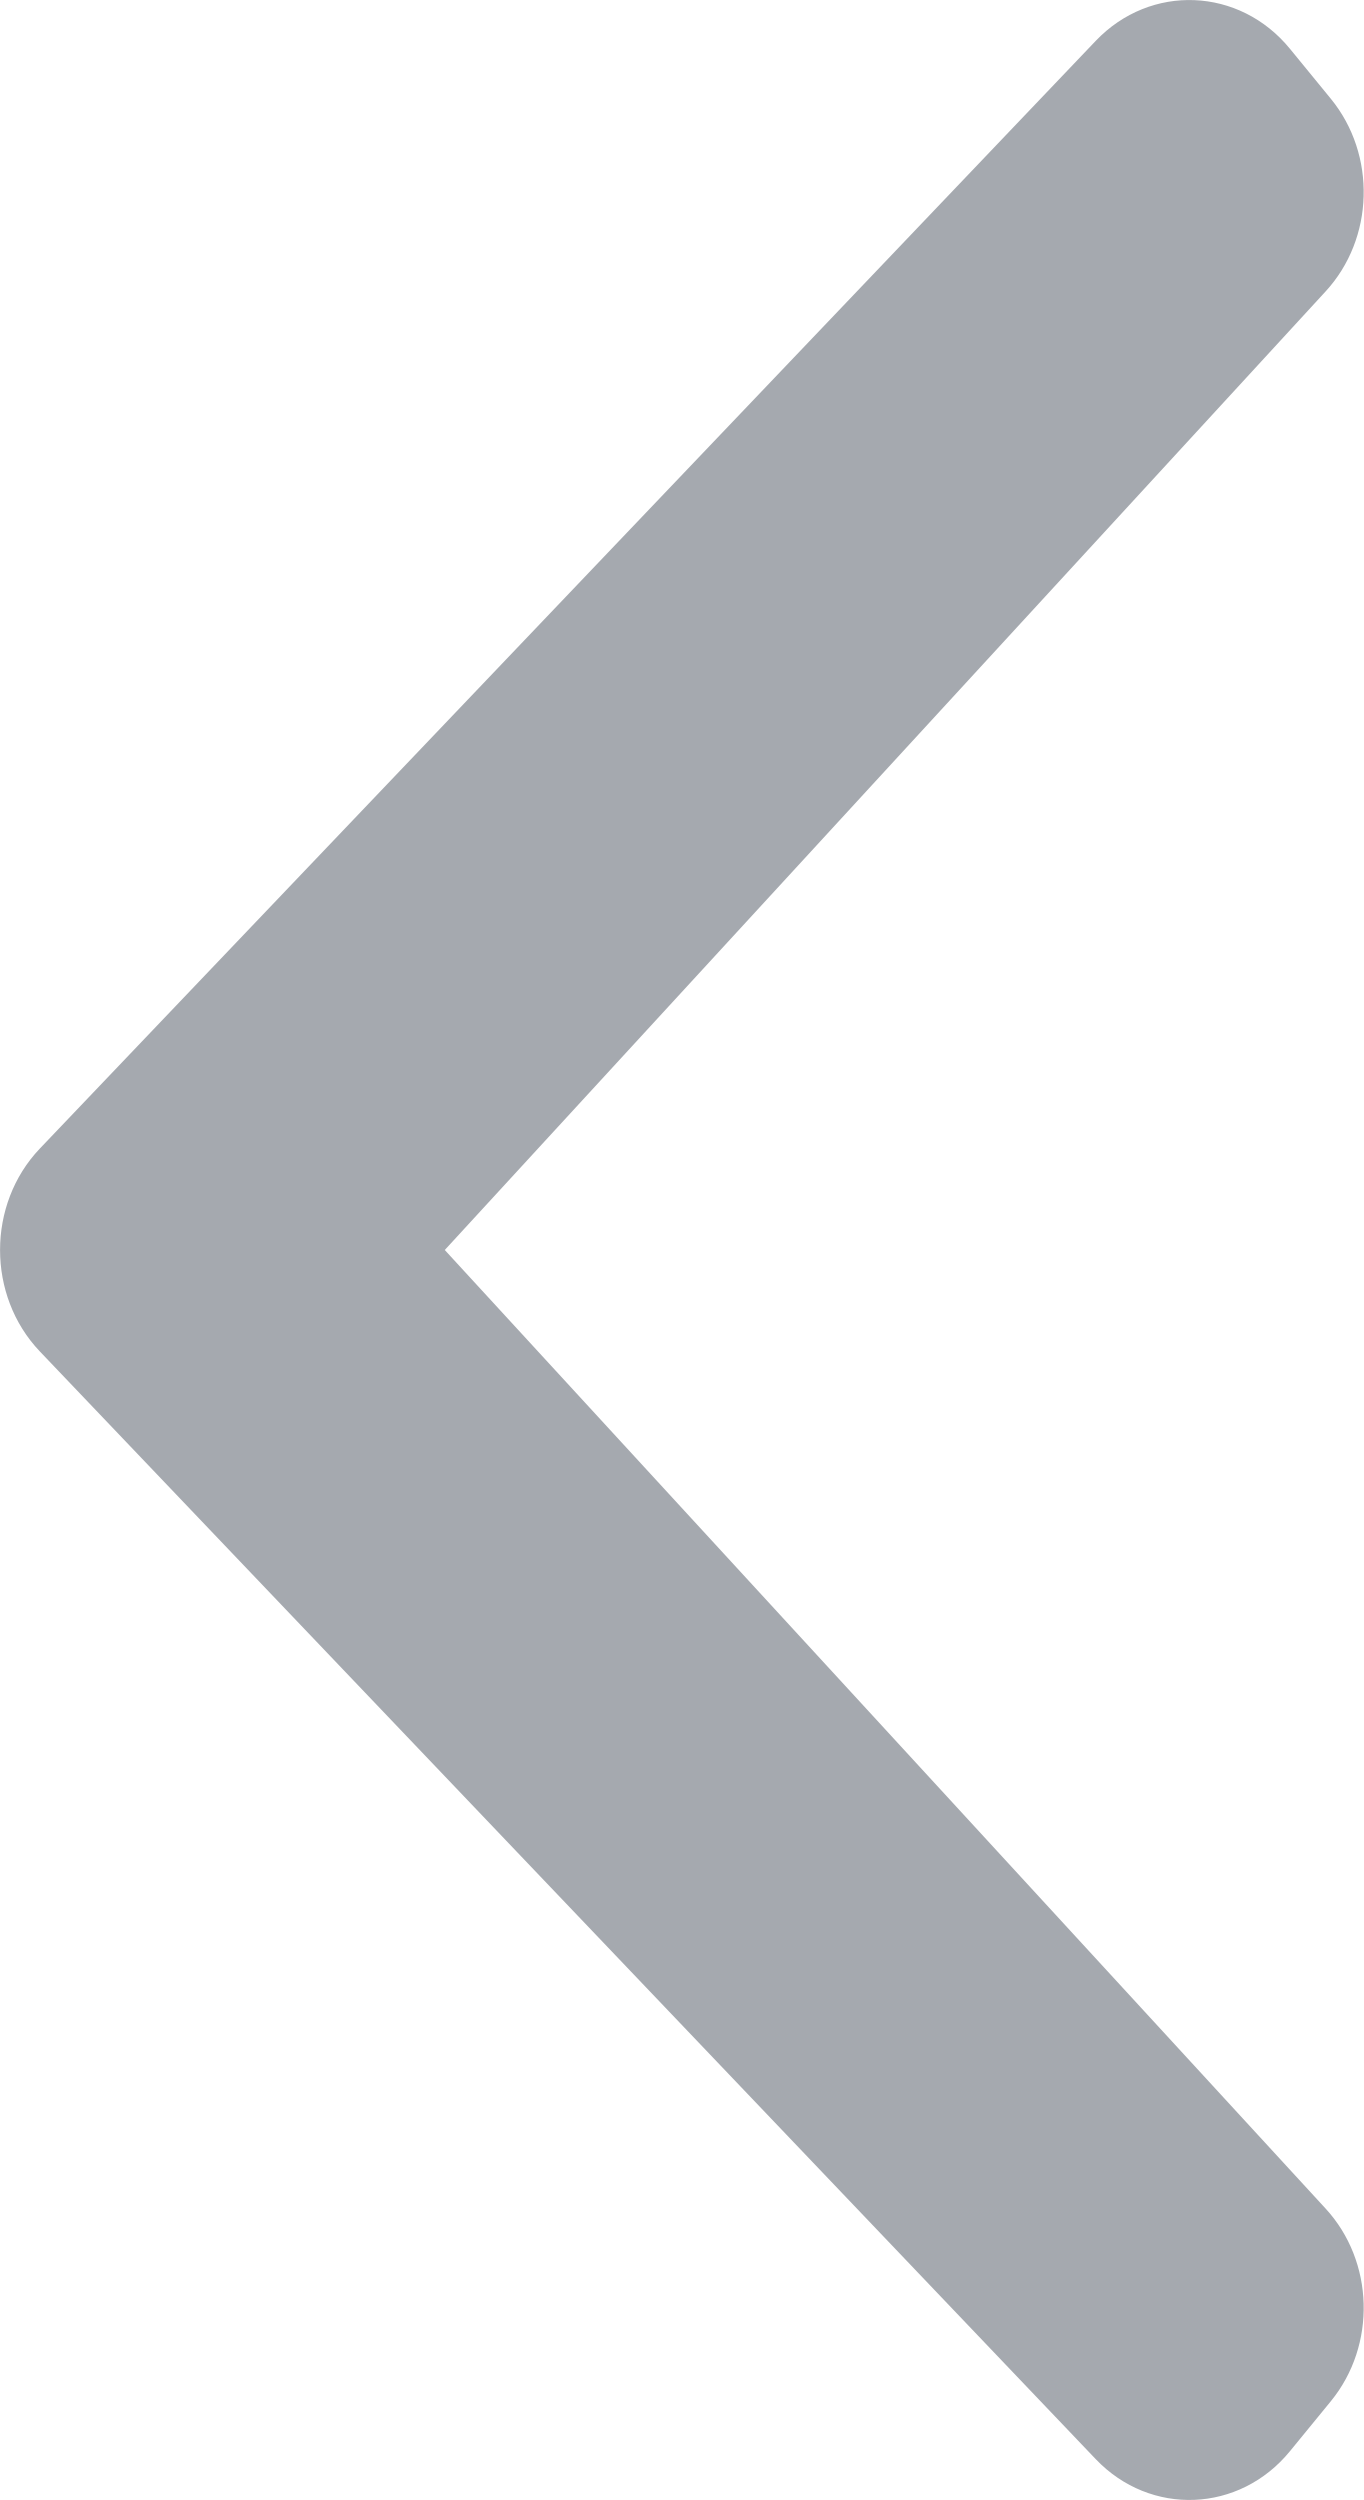
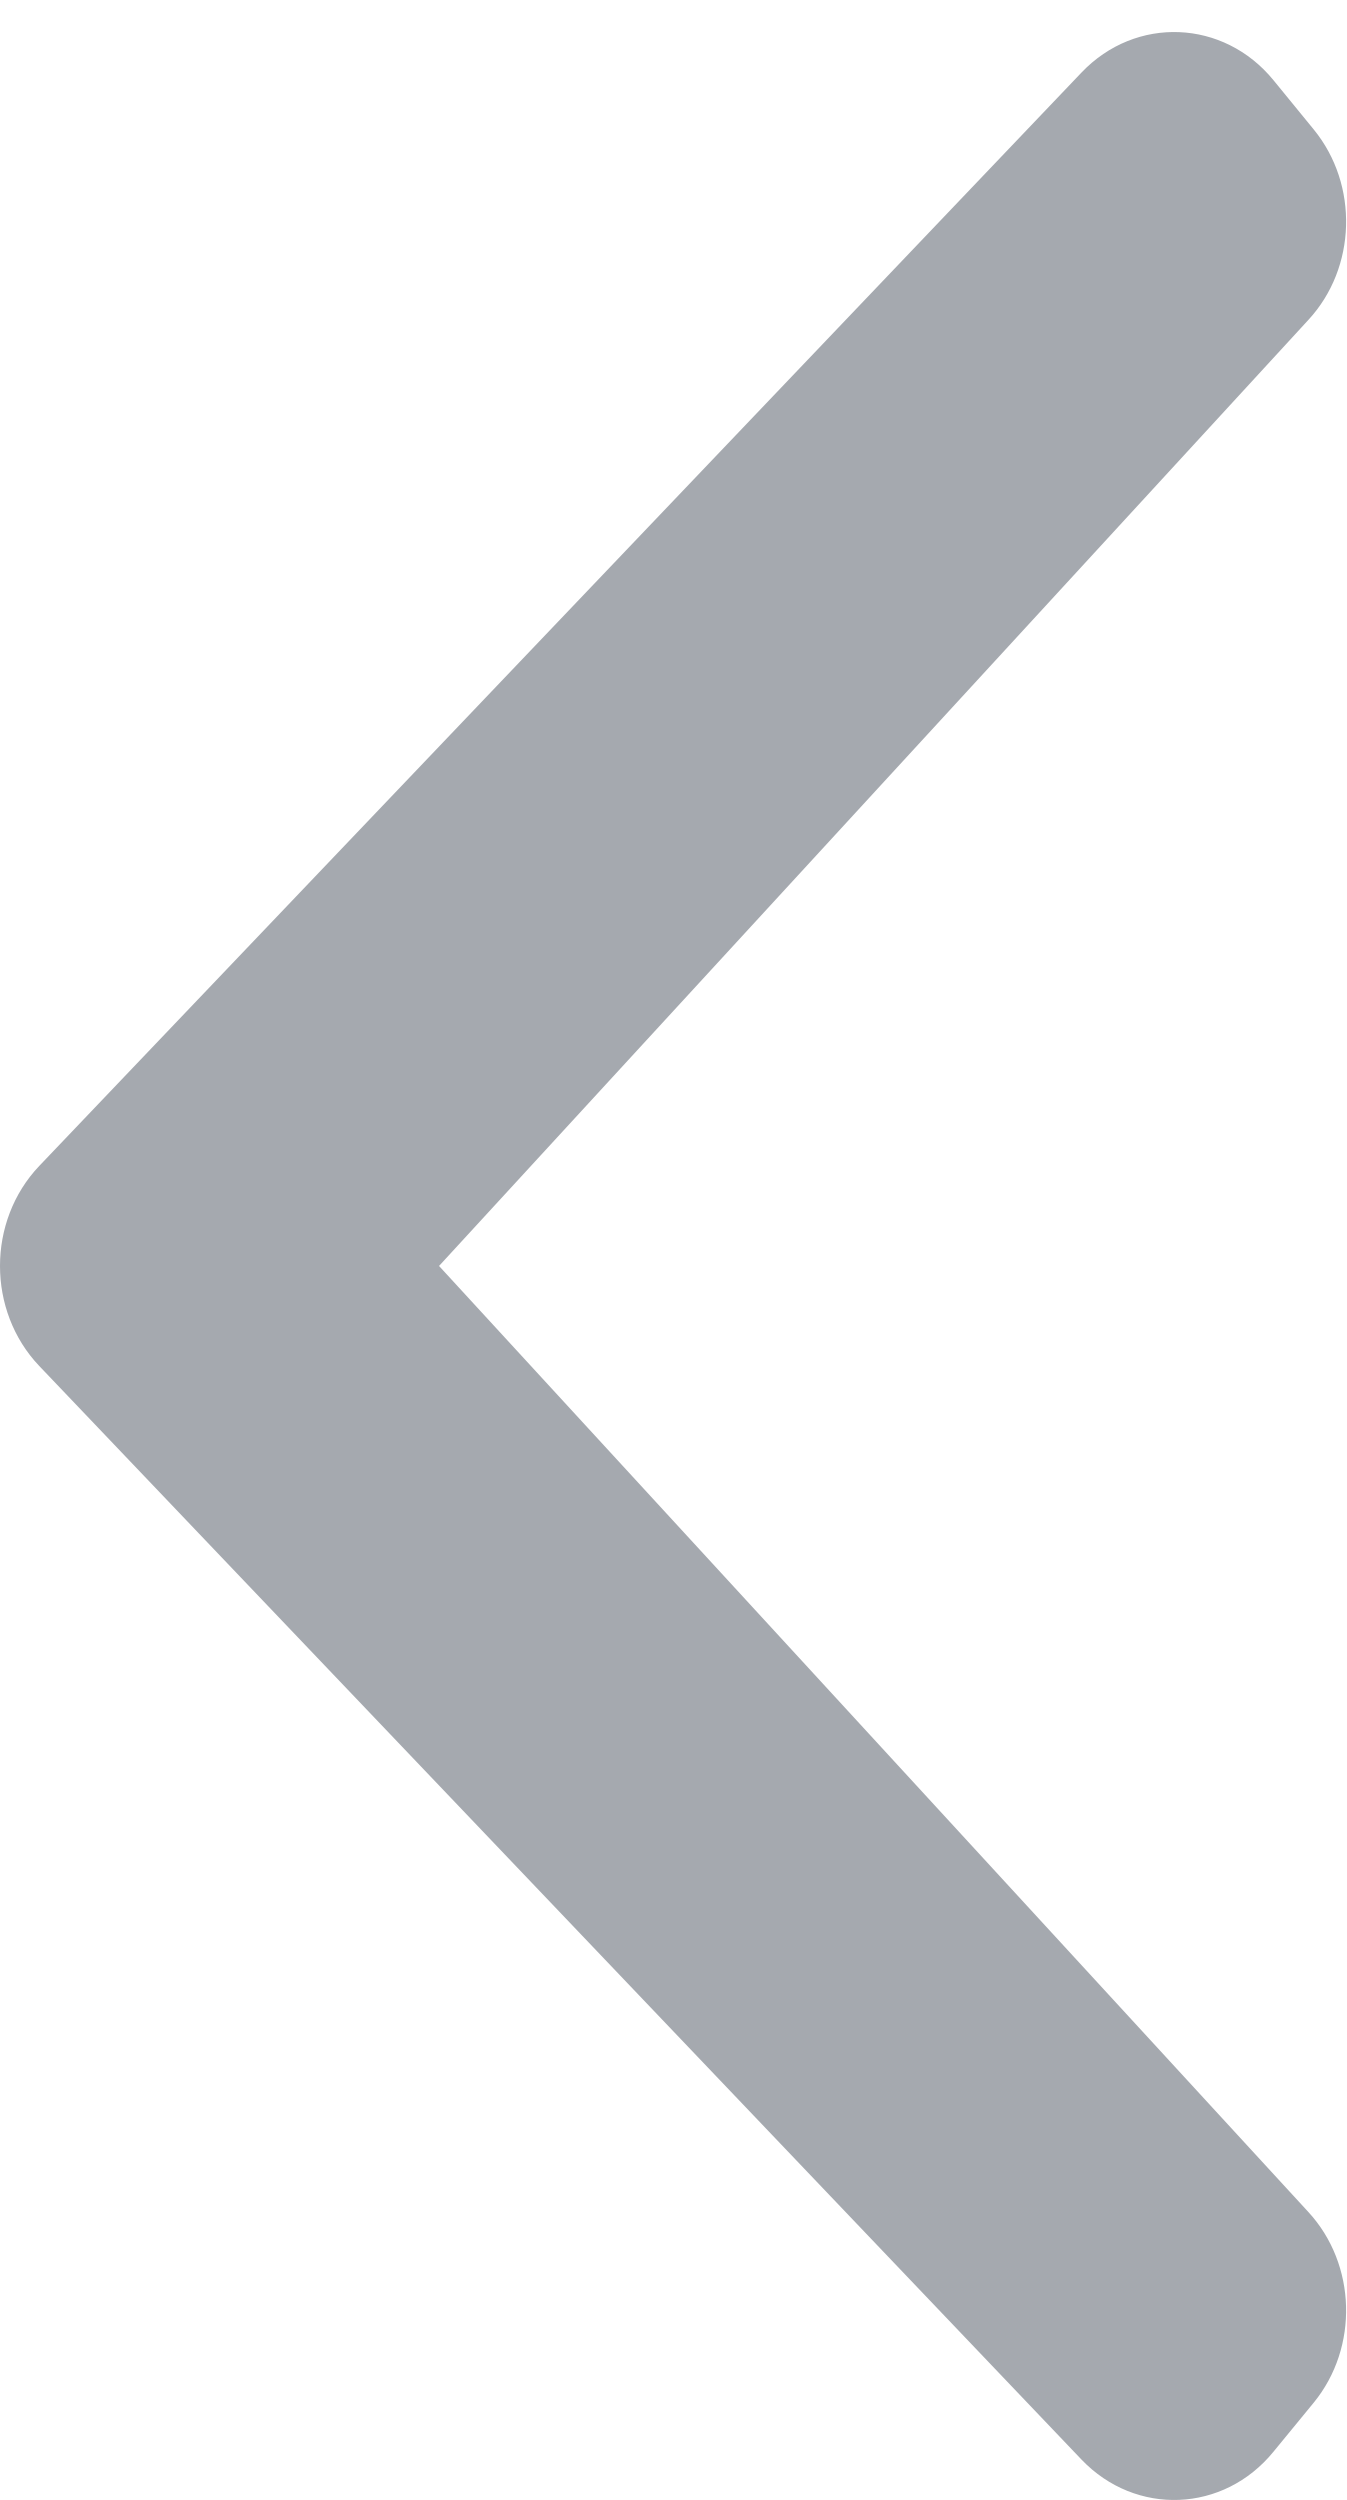
- <svg xmlns="http://www.w3.org/2000/svg" width="6" height="11" viewBox="0 0 6 11" fill="none">
-   <path d="M4.821 10.82C5.062 11.073 5.454 11.057 5.676 10.785L5.856 10.565C6.057 10.319 6.047 9.95 5.832 9.717L1.957 5.5L5.832 1.283C6.047 1.05 6.057 0.681 5.856 0.435L5.676 0.215C5.454 -0.057 5.062 -0.073 4.821 0.18L0.175 5.054C-0.058 5.299 -0.058 5.701 0.175 5.946L4.821 10.82Z" fill="#A5A9AF" />
+ <svg xmlns="http://www.w3.org/2000/svg" width="7" height="13" viewBox="0 0 7 13" fill="none">
+   <path d="M5.624 12.79C5.906 13.085 6.363 13.067 6.622 12.749L6.832 12.493C7.066 12.206 7.054 11.775 6.804 11.503L2.283 6.583L6.804 1.663C7.054 1.392 7.066 0.961 6.832 0.674L6.622 0.417C6.363 0.1 5.906 0.081 5.624 0.377L0.204 6.063C-0.068 6.349 -0.068 6.817 0.204 7.103L5.624 12.79Z" fill="#A5A9AF" />
</svg>
